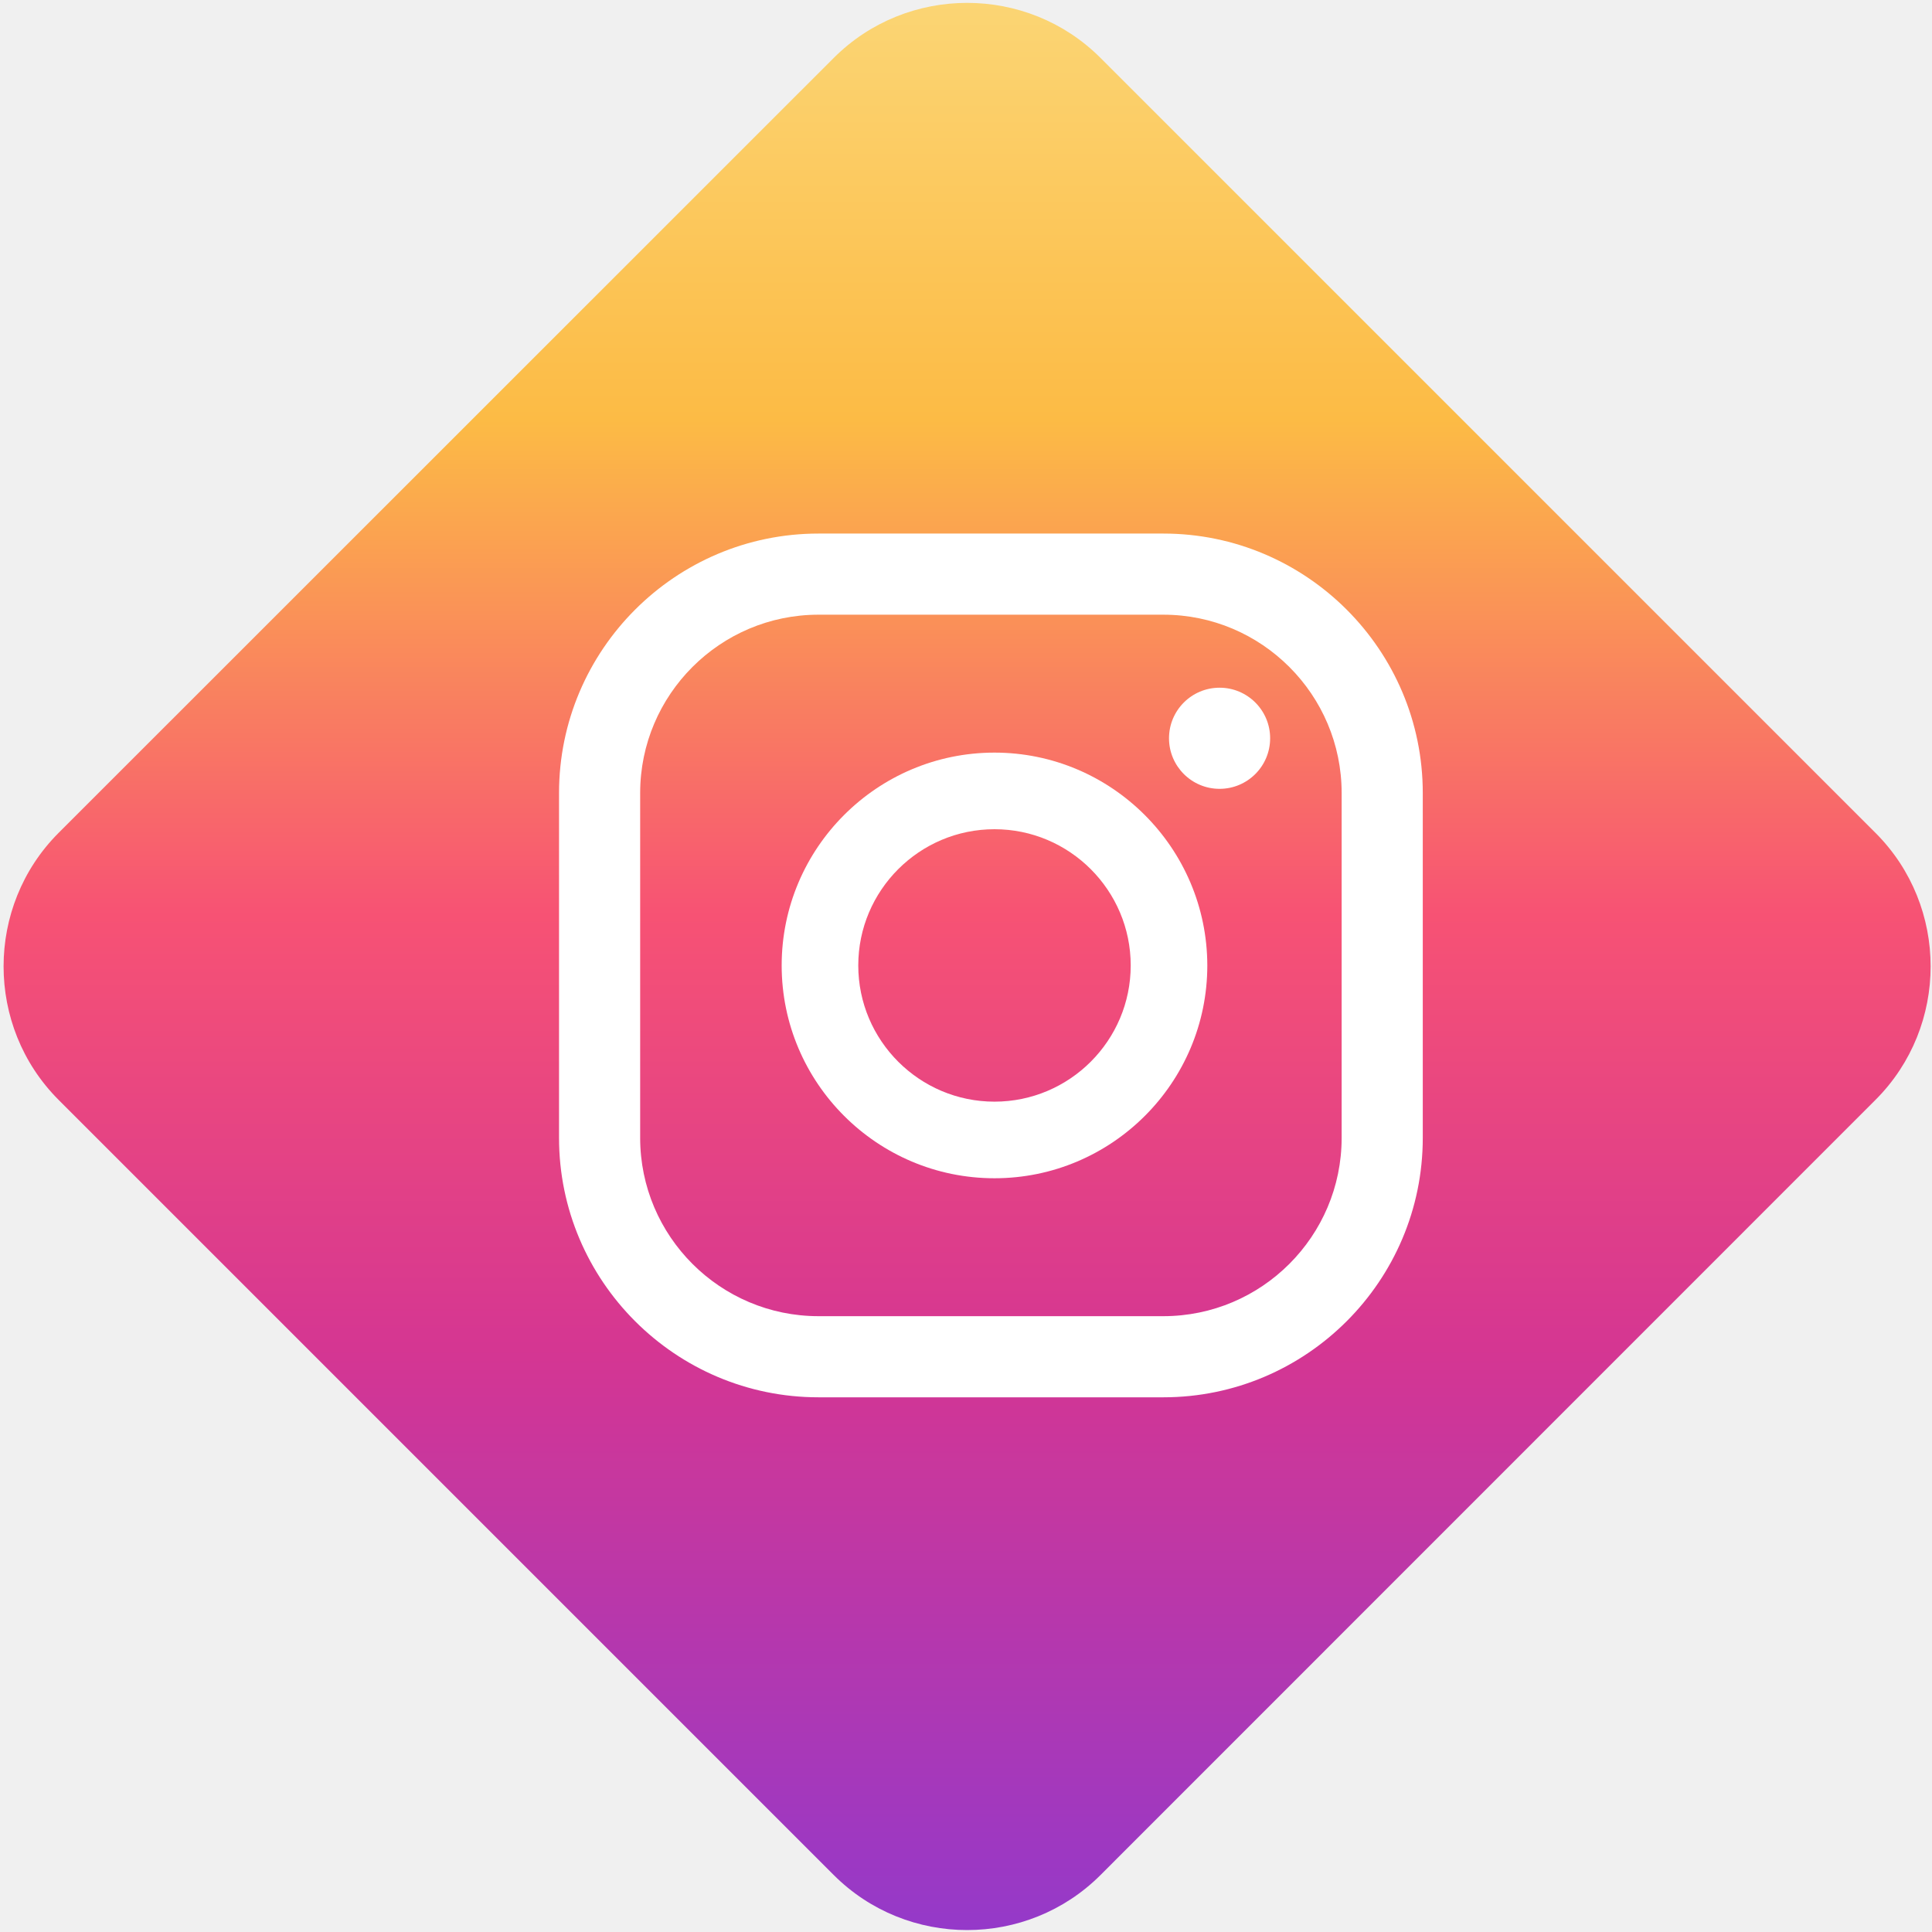
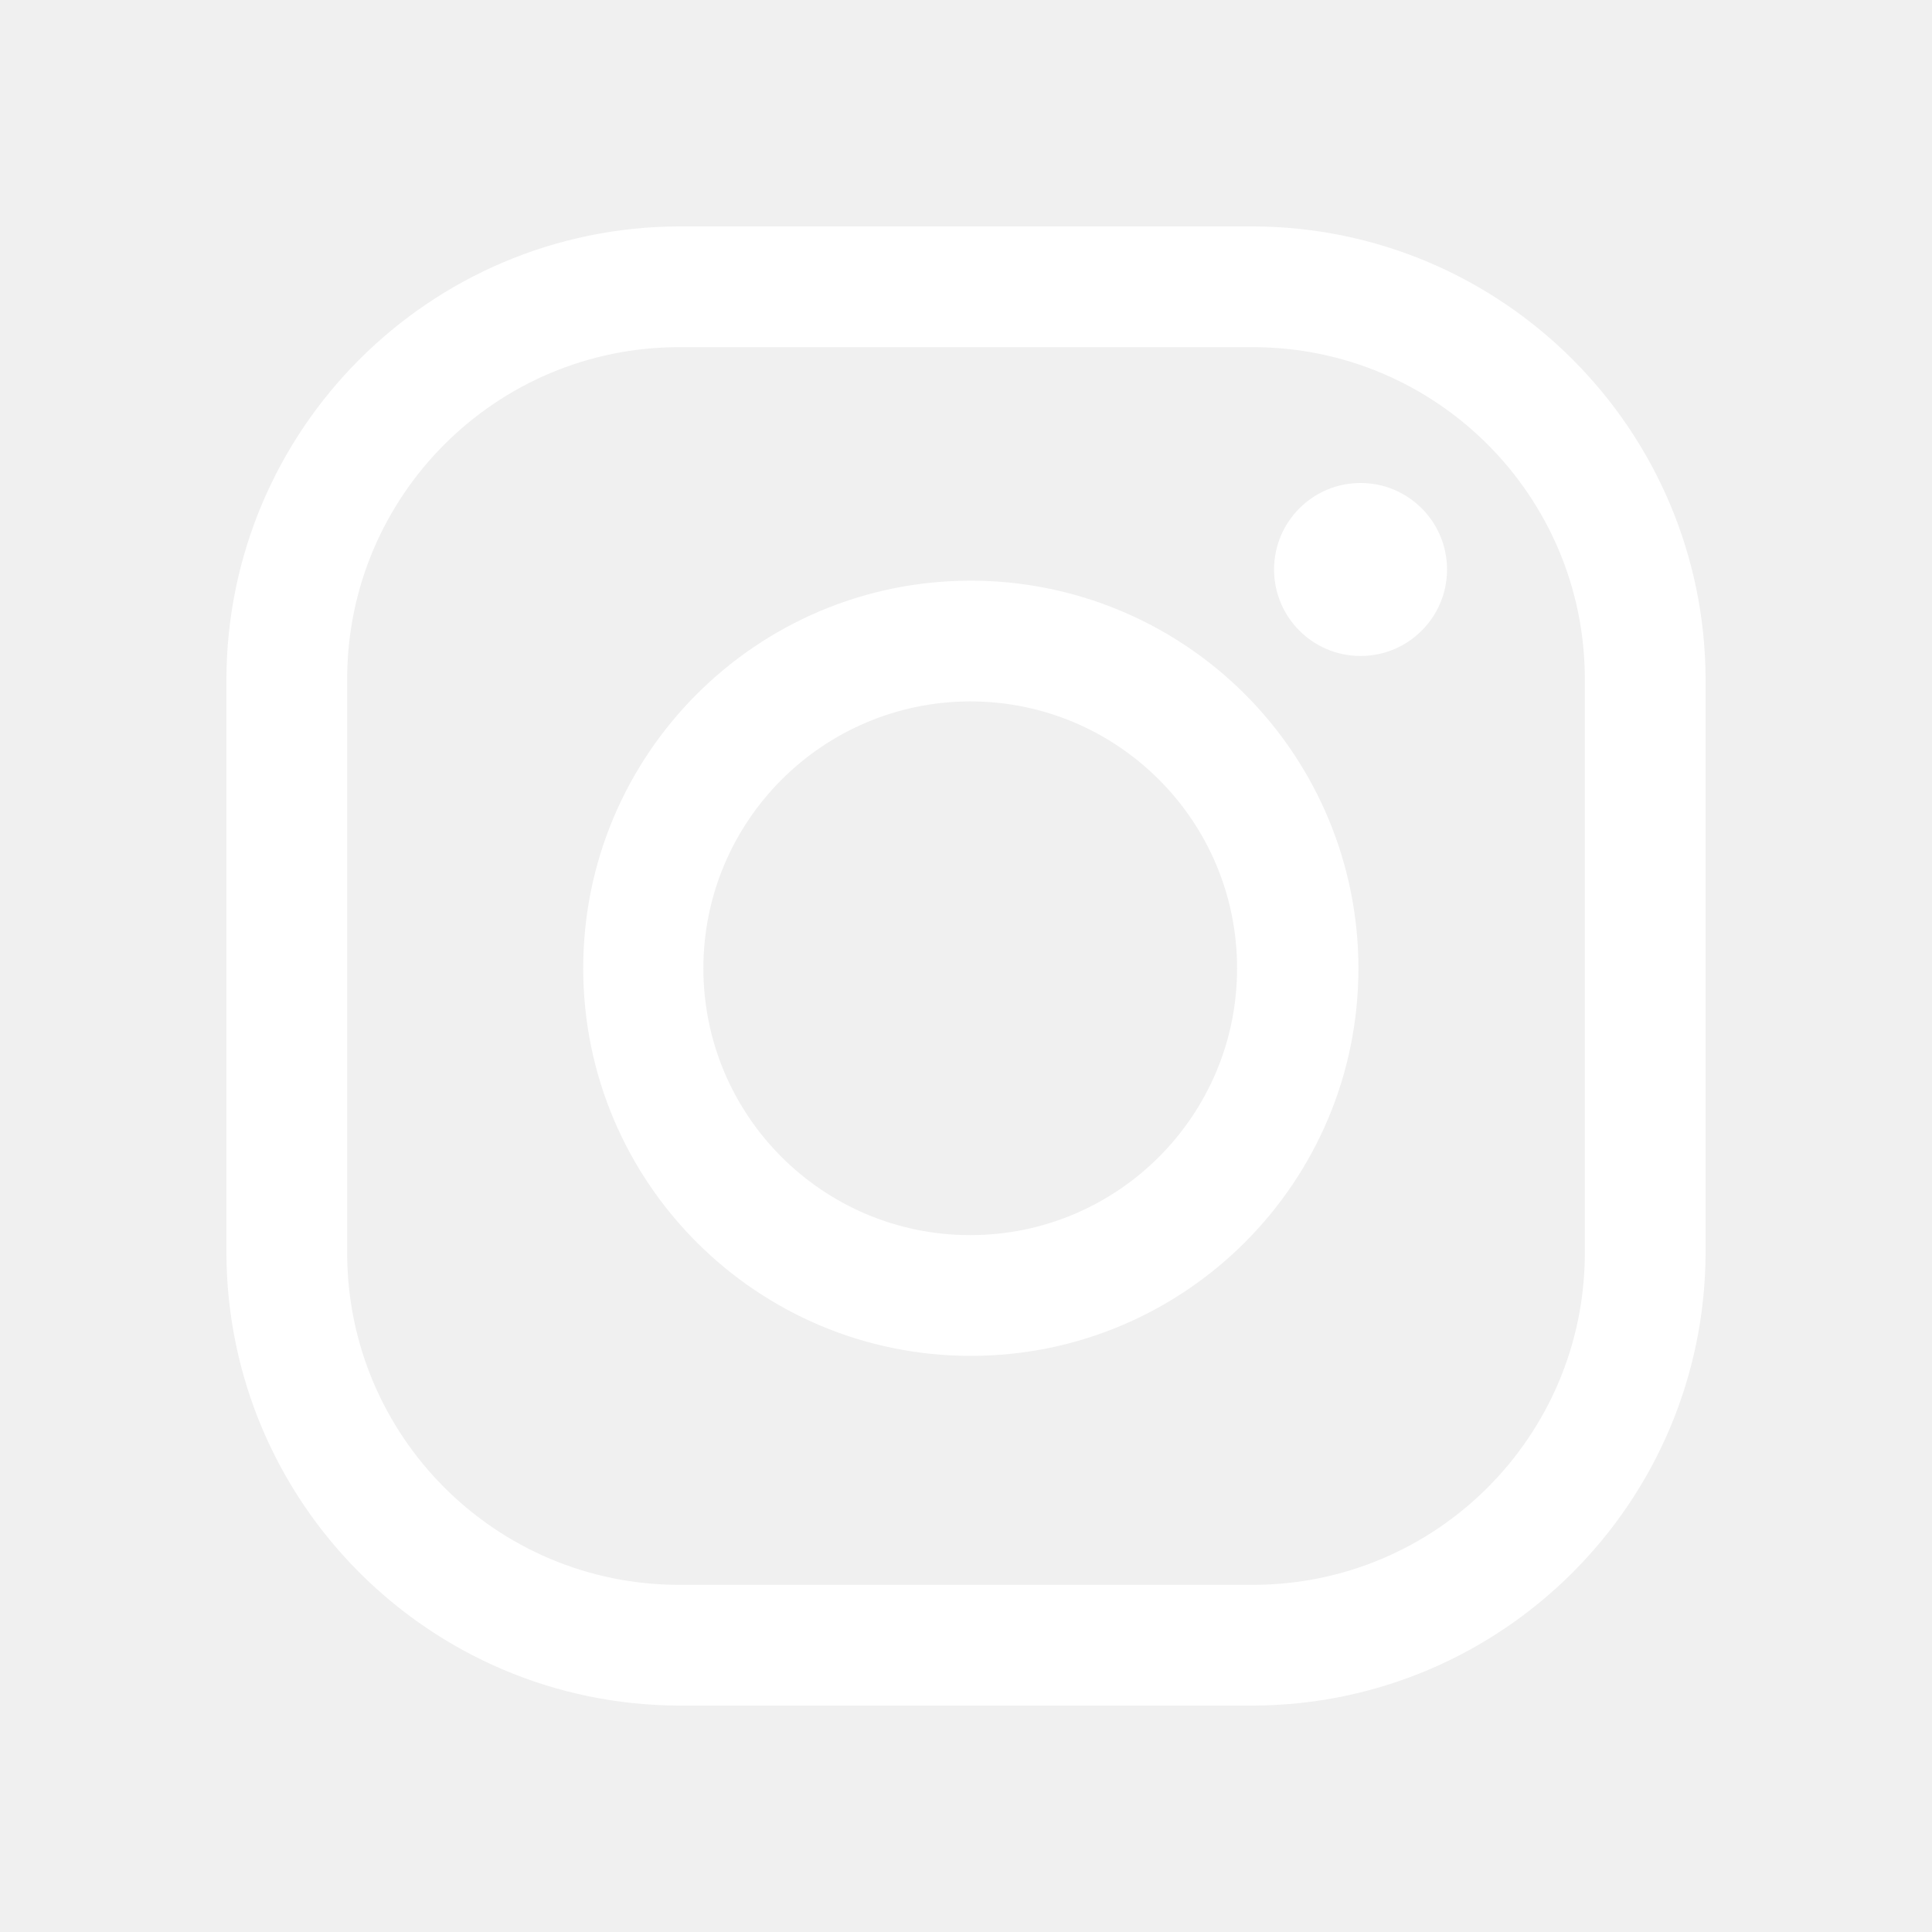
- <svg xmlns="http://www.w3.org/2000/svg" id="Layer_1" style="enable-background:new 0 0 1024 1024;" version="1.1" viewBox="0 0 1024 1024" xml:space="preserve">
-   <style type="text/css">
- 	.st0{fill:url(#SVGID_1_);}
- 	.st1{fill:#FFFFFF;}
- </style>
-   <g>
-     <linearGradient gradientTransform="matrix(0.7071 0.7071 -0.7071 0.7071 252.5445 -130.9254)" gradientUnits="userSpaceOnUse" id="SVGID_1_" x1="203.157" x2="1306.885" y1="-164.618" y2="939.11">
-       <stop offset="1.104800e-03" style="stop-color:#FBE18A" />
-       <stop offset="0.209" style="stop-color:#FCBB45" />
-       <stop offset="0.377" style="stop-color:#F75274" />
-       <stop offset="0.524" style="stop-color:#D53692" />
-       <stop offset="0.739" style="stop-color:#8F39CE" />
-       <stop offset="1" style="stop-color:#5B4FE9" />
-     </linearGradient>
-     <path class="st0" d="M441.9,993.8L31,582.9C-7.8,544-7.8,480.4,31,441.5L441.9,30.7c38.9-38.9,102.5-38.9,141.4,0l410.8,410.8   c38.9,38.9,38.9,102.5,0,141.4L583.3,993.8C544.4,1032.7,480.8,1032.7,441.9,993.8z" />
-     <circle class="st1" cx="646.4" cy="391.3" r="26.8" />
-     <path class="st1" d="M527.1,398.9c-62.2,0-112.8,50.6-112.8,112.8c0,62.2,50.6,112.8,112.8,112.8c62.2,0,112.8-50.6,112.8-112.8   C639.8,449.5,589.2,398.9,527.1,398.9z M527.1,583.9c-39.8,0-72.2-32.4-72.2-72.2s32.4-72.2,72.2-72.2c39.8,0,72.2,32.4,72.2,72.2   S566.9,583.9,527.1,583.9z" />
-     <path class="st1" d="M616.6,740.6H433.8c-75.8,0-137.5-61.7-137.5-137.5V420.3c0-75.8,61.7-137.5,137.5-137.5h182.8   c75.8,0,137.5,61.7,137.5,137.5v182.8C754.1,678.9,692.4,740.6,616.6,740.6z M433.8,325.8c-52.1,0-94.5,42.4-94.5,94.5v182.8   c0,52.1,42.4,94.5,94.5,94.5h182.8c52.1,0,94.5-42.4,94.5-94.5V420.3c0-52.1-42.4-94.5-94.5-94.5H433.8z" />
-   </g>
+ <svg xmlns="http://www.w3.org/2000/svg" data-name="Layer 1" id="Layer_1" viewBox="0 0 128 128">
+   <defs>
+     <style>.cls-1{fill:white;}</style>
+   </defs>
+   <path class="cls-1" d="M83,23a22,22,0,0,1,22,22V83a22,22,0,0,1-22,22H45A22,22,0,0,1,23,83V45A22,22,0,0,1,45,23H83m0-8H45A30.09,30.09,0,0,0,15,45V83a30.09,30.09,0,0,0,30,30H83a30.09,30.09,0,0,0,30-30V45A30.09,30.09,0,0,0,83,15Z" />
+   <path class="cls-1" d="M90.14,32a5.73,5.73,0,1,0,5.73,5.73A5.73,5.73,0,0,0,90.14,32Z" />
+   <path class="cls-1" d="M64.27,46.47A17.68,17.68,0,1,1,46.6,64.14,17.7,17.7,0,0,1,64.27,46.47m0-8A25.68,25.68,0,1,0,90,64.14,25.68,25.68,0,0,0,64.27,38.47Z" />
</svg>
